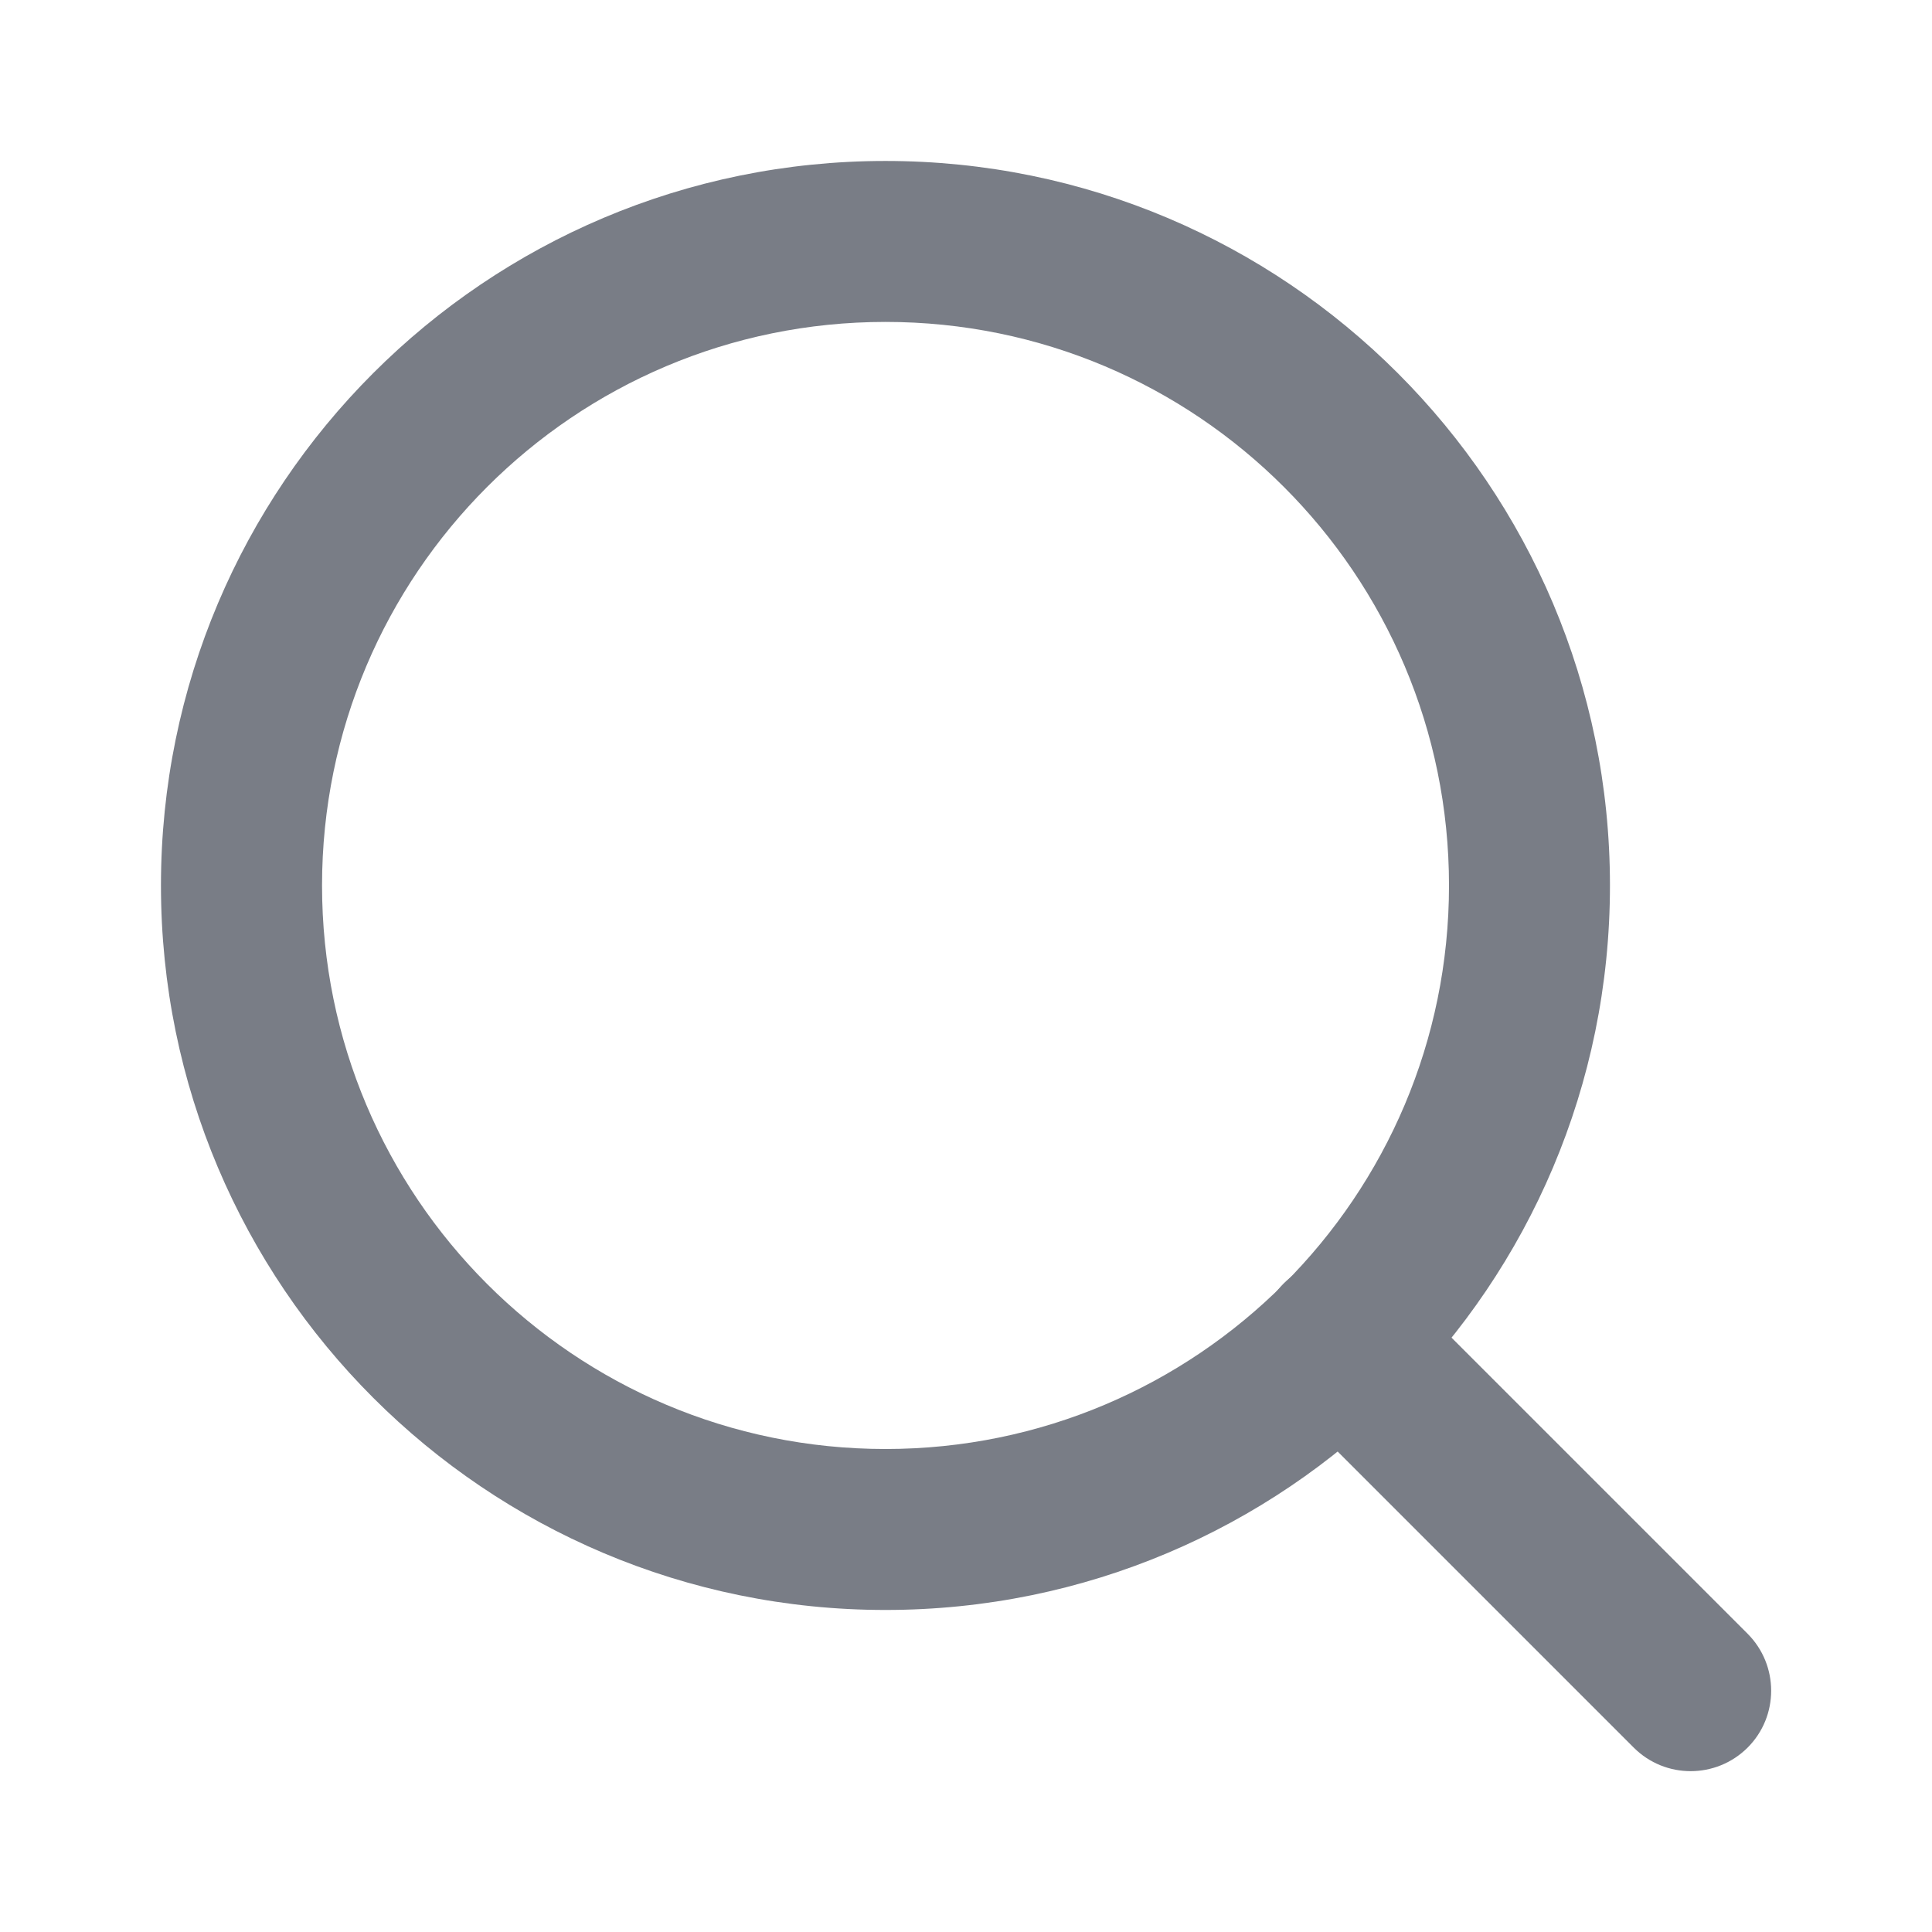
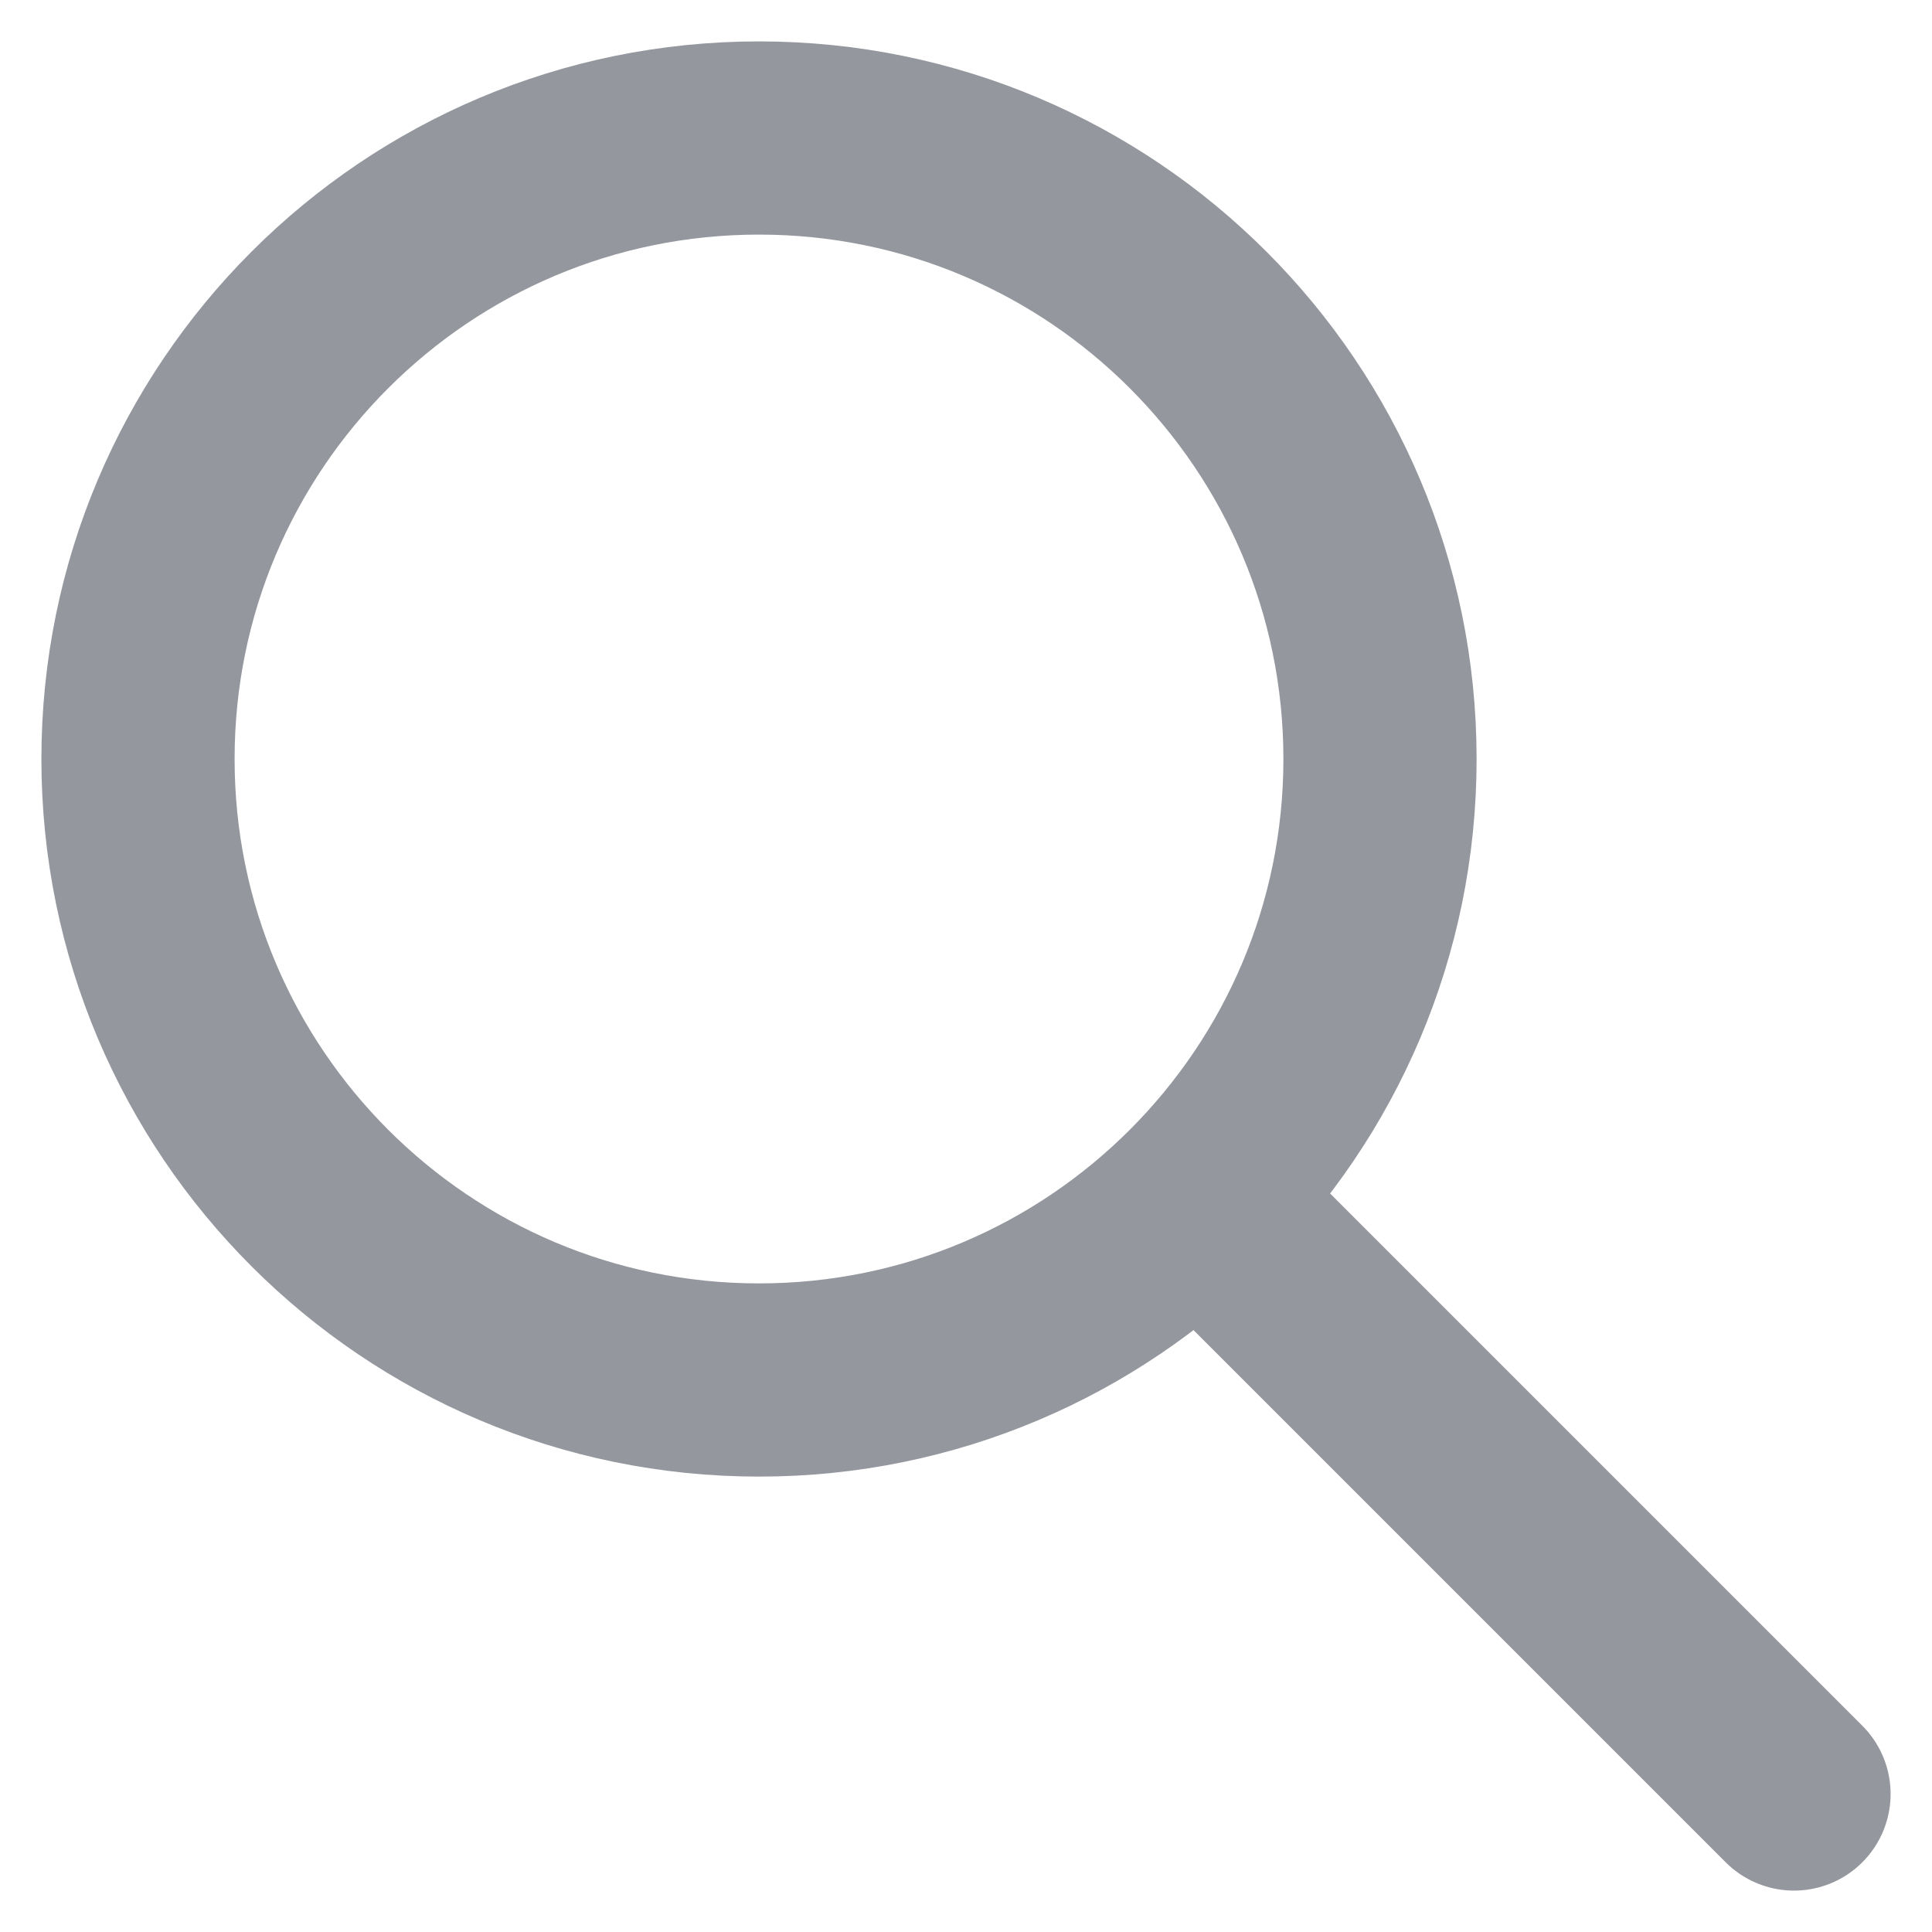
- <svg xmlns="http://www.w3.org/2000/svg" width="16" height="16" viewBox="0 0 16 16" fill="none">
-   <path fill-rule="evenodd" clip-rule="evenodd" d="M7.333 2.666C4.756 2.666 2.667 4.756 2.667 7.333C2.667 9.91 4.756 12 7.333 12C9.911 12 12 9.91 12 7.333C12 4.756 9.911 2.666 7.333 2.666ZM1.333 7.333C1.333 4.019 4.02 1.333 7.333 1.333C10.647 1.333 13.333 4.019 13.333 7.333C13.333 10.647 10.647 13.333 7.333 13.333C4.02 13.333 1.333 10.647 1.333 7.333Z" fill="#797D86" />
-   <path fill-rule="evenodd" clip-rule="evenodd" d="M10.63 10.63C10.89 10.37 11.312 10.37 11.573 10.63L14.473 13.53C14.733 13.791 14.733 14.213 14.473 14.473C14.212 14.733 13.79 14.733 13.53 14.473L10.63 11.573C10.37 11.313 10.37 10.891 10.63 10.63Z" fill="#797D86" />
+ <svg xmlns="http://www.w3.org/2000/svg" width="14" height="14" viewBox="0 0 14 14" fill="none">
+   <path d="M13 13L9 9" stroke="#94979E" stroke-width="1.4" stroke-linecap="round" stroke-linejoin="round" />
+   <path d="M5.5 10C7.985 10 10 7.985 10 5.5C10 3.015 7.985 1 5.5 1C3.015 1 1 3.015 1 5.5C1 7.985 3.015 10 5.5 10Z" stroke="#94979E" stroke-width="1.4" stroke-linecap="round" stroke-linejoin="round" />
</svg>
